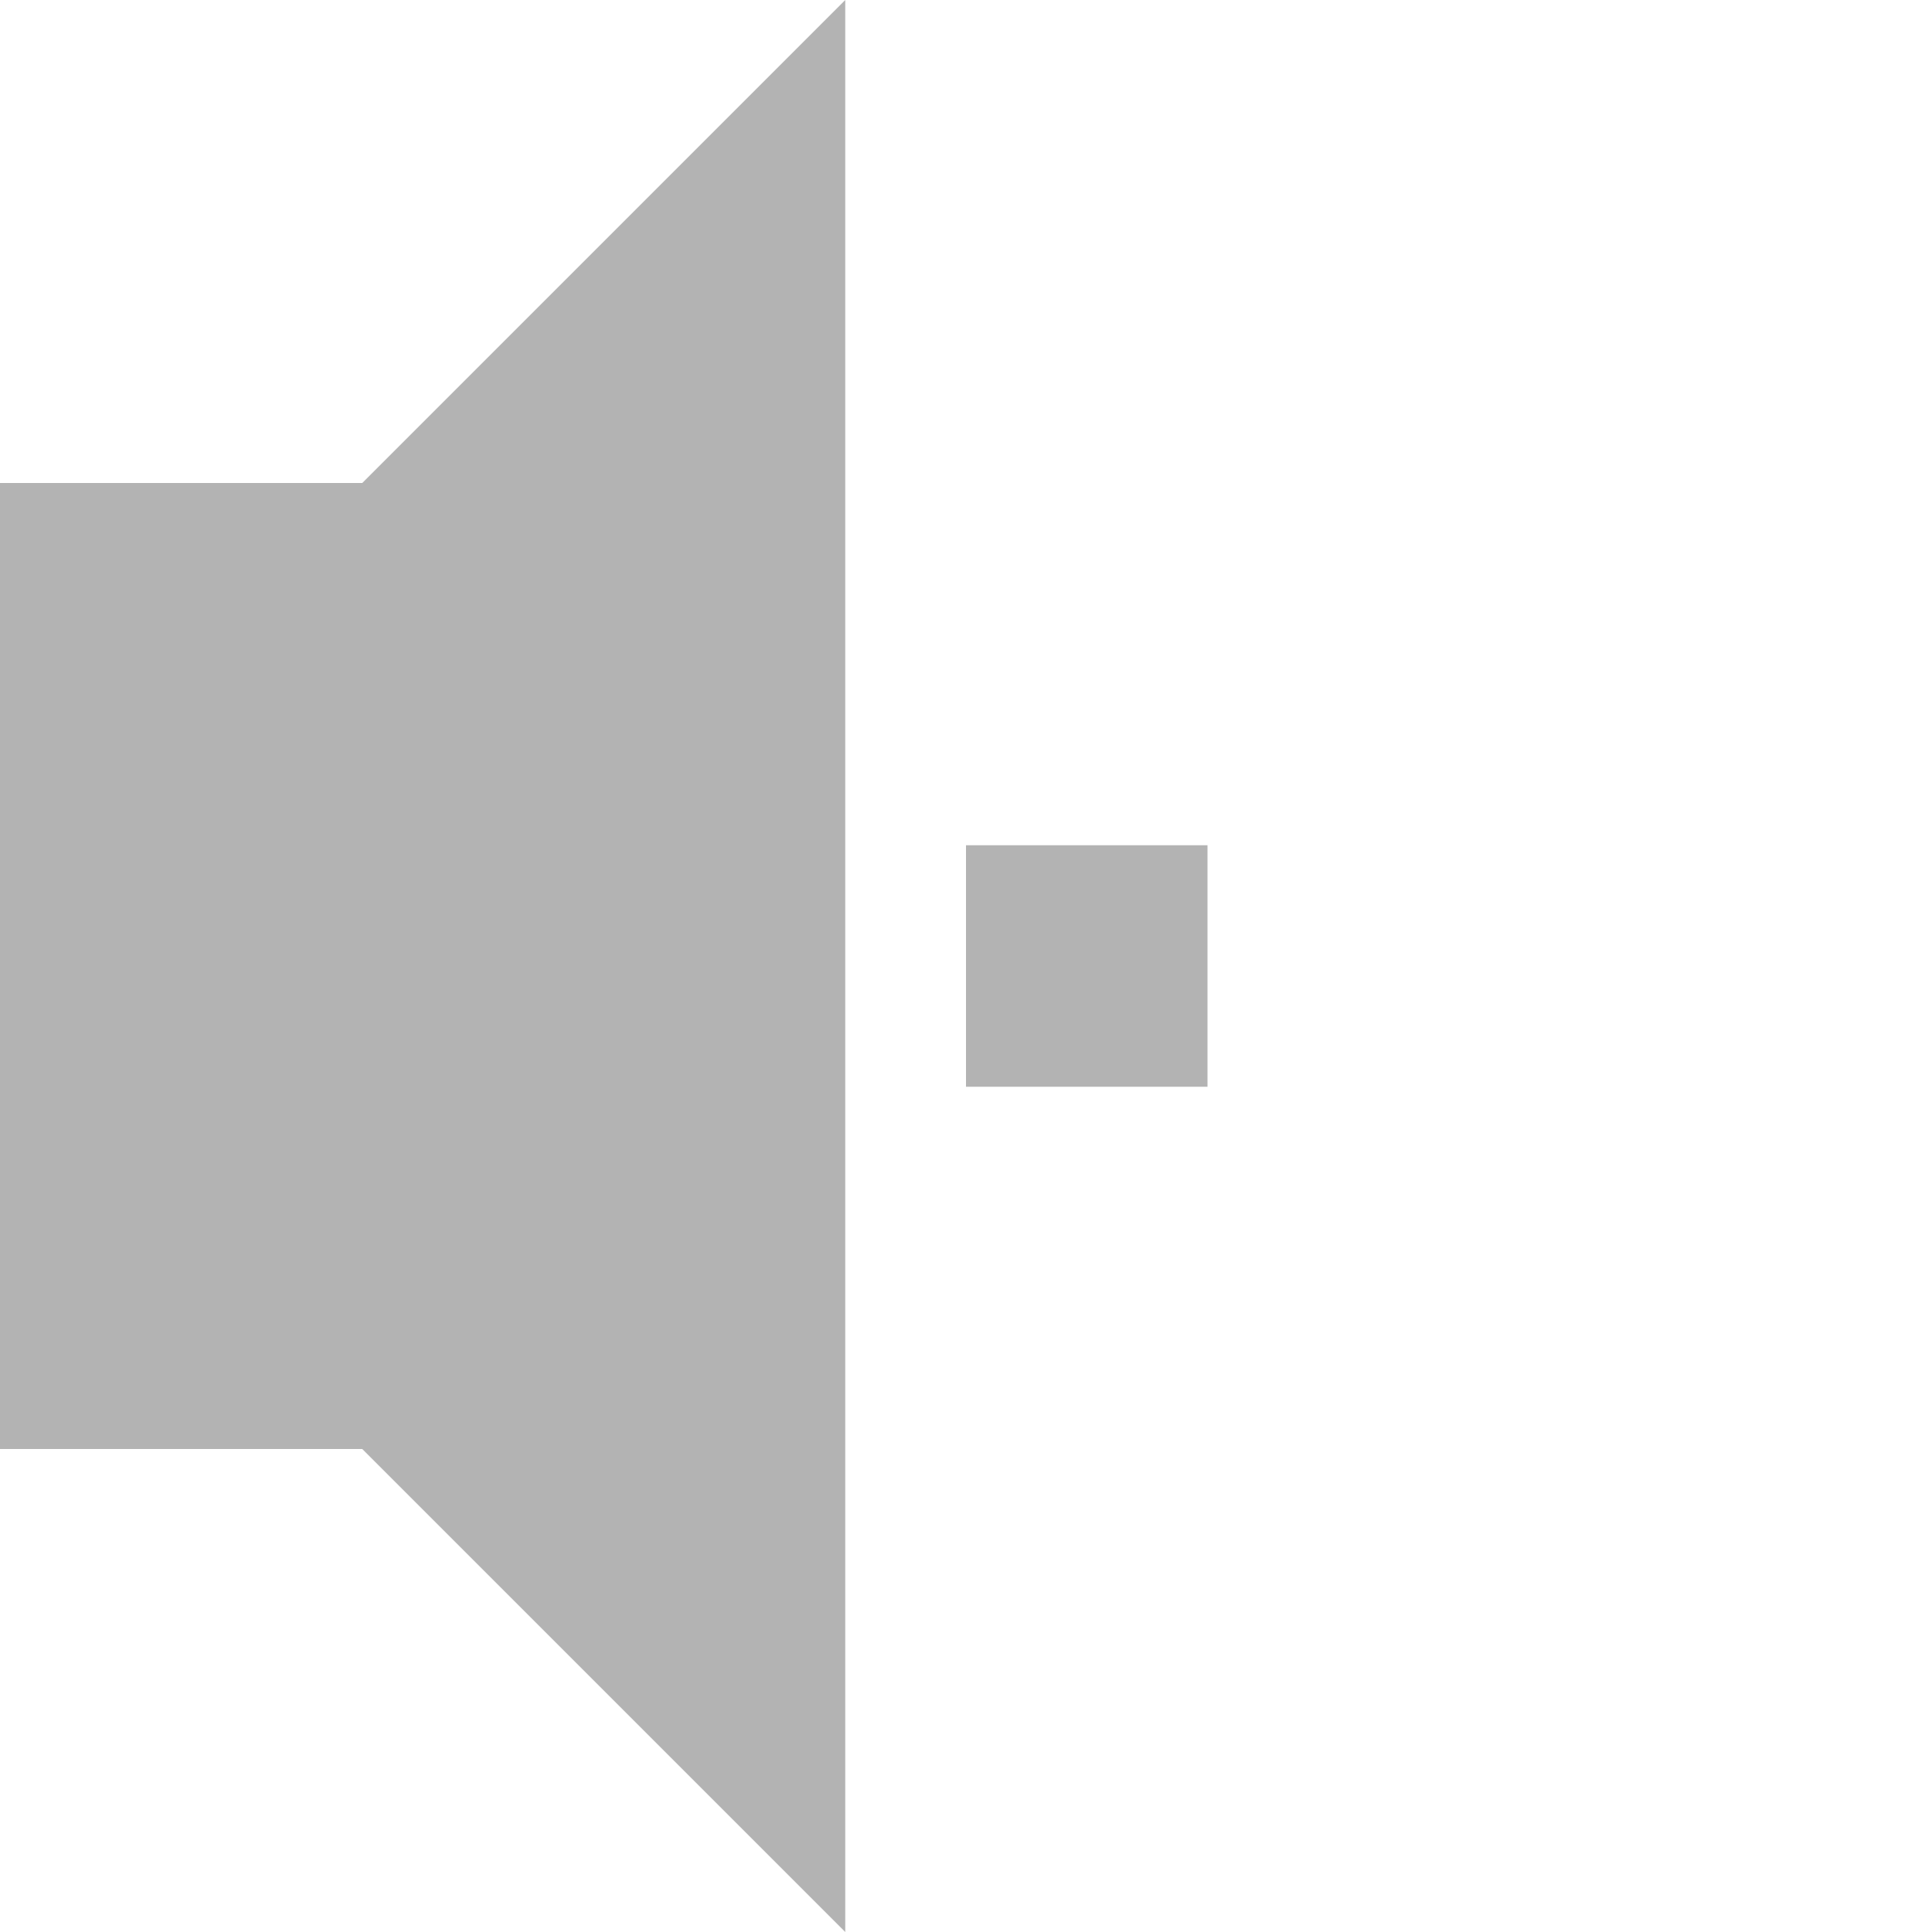
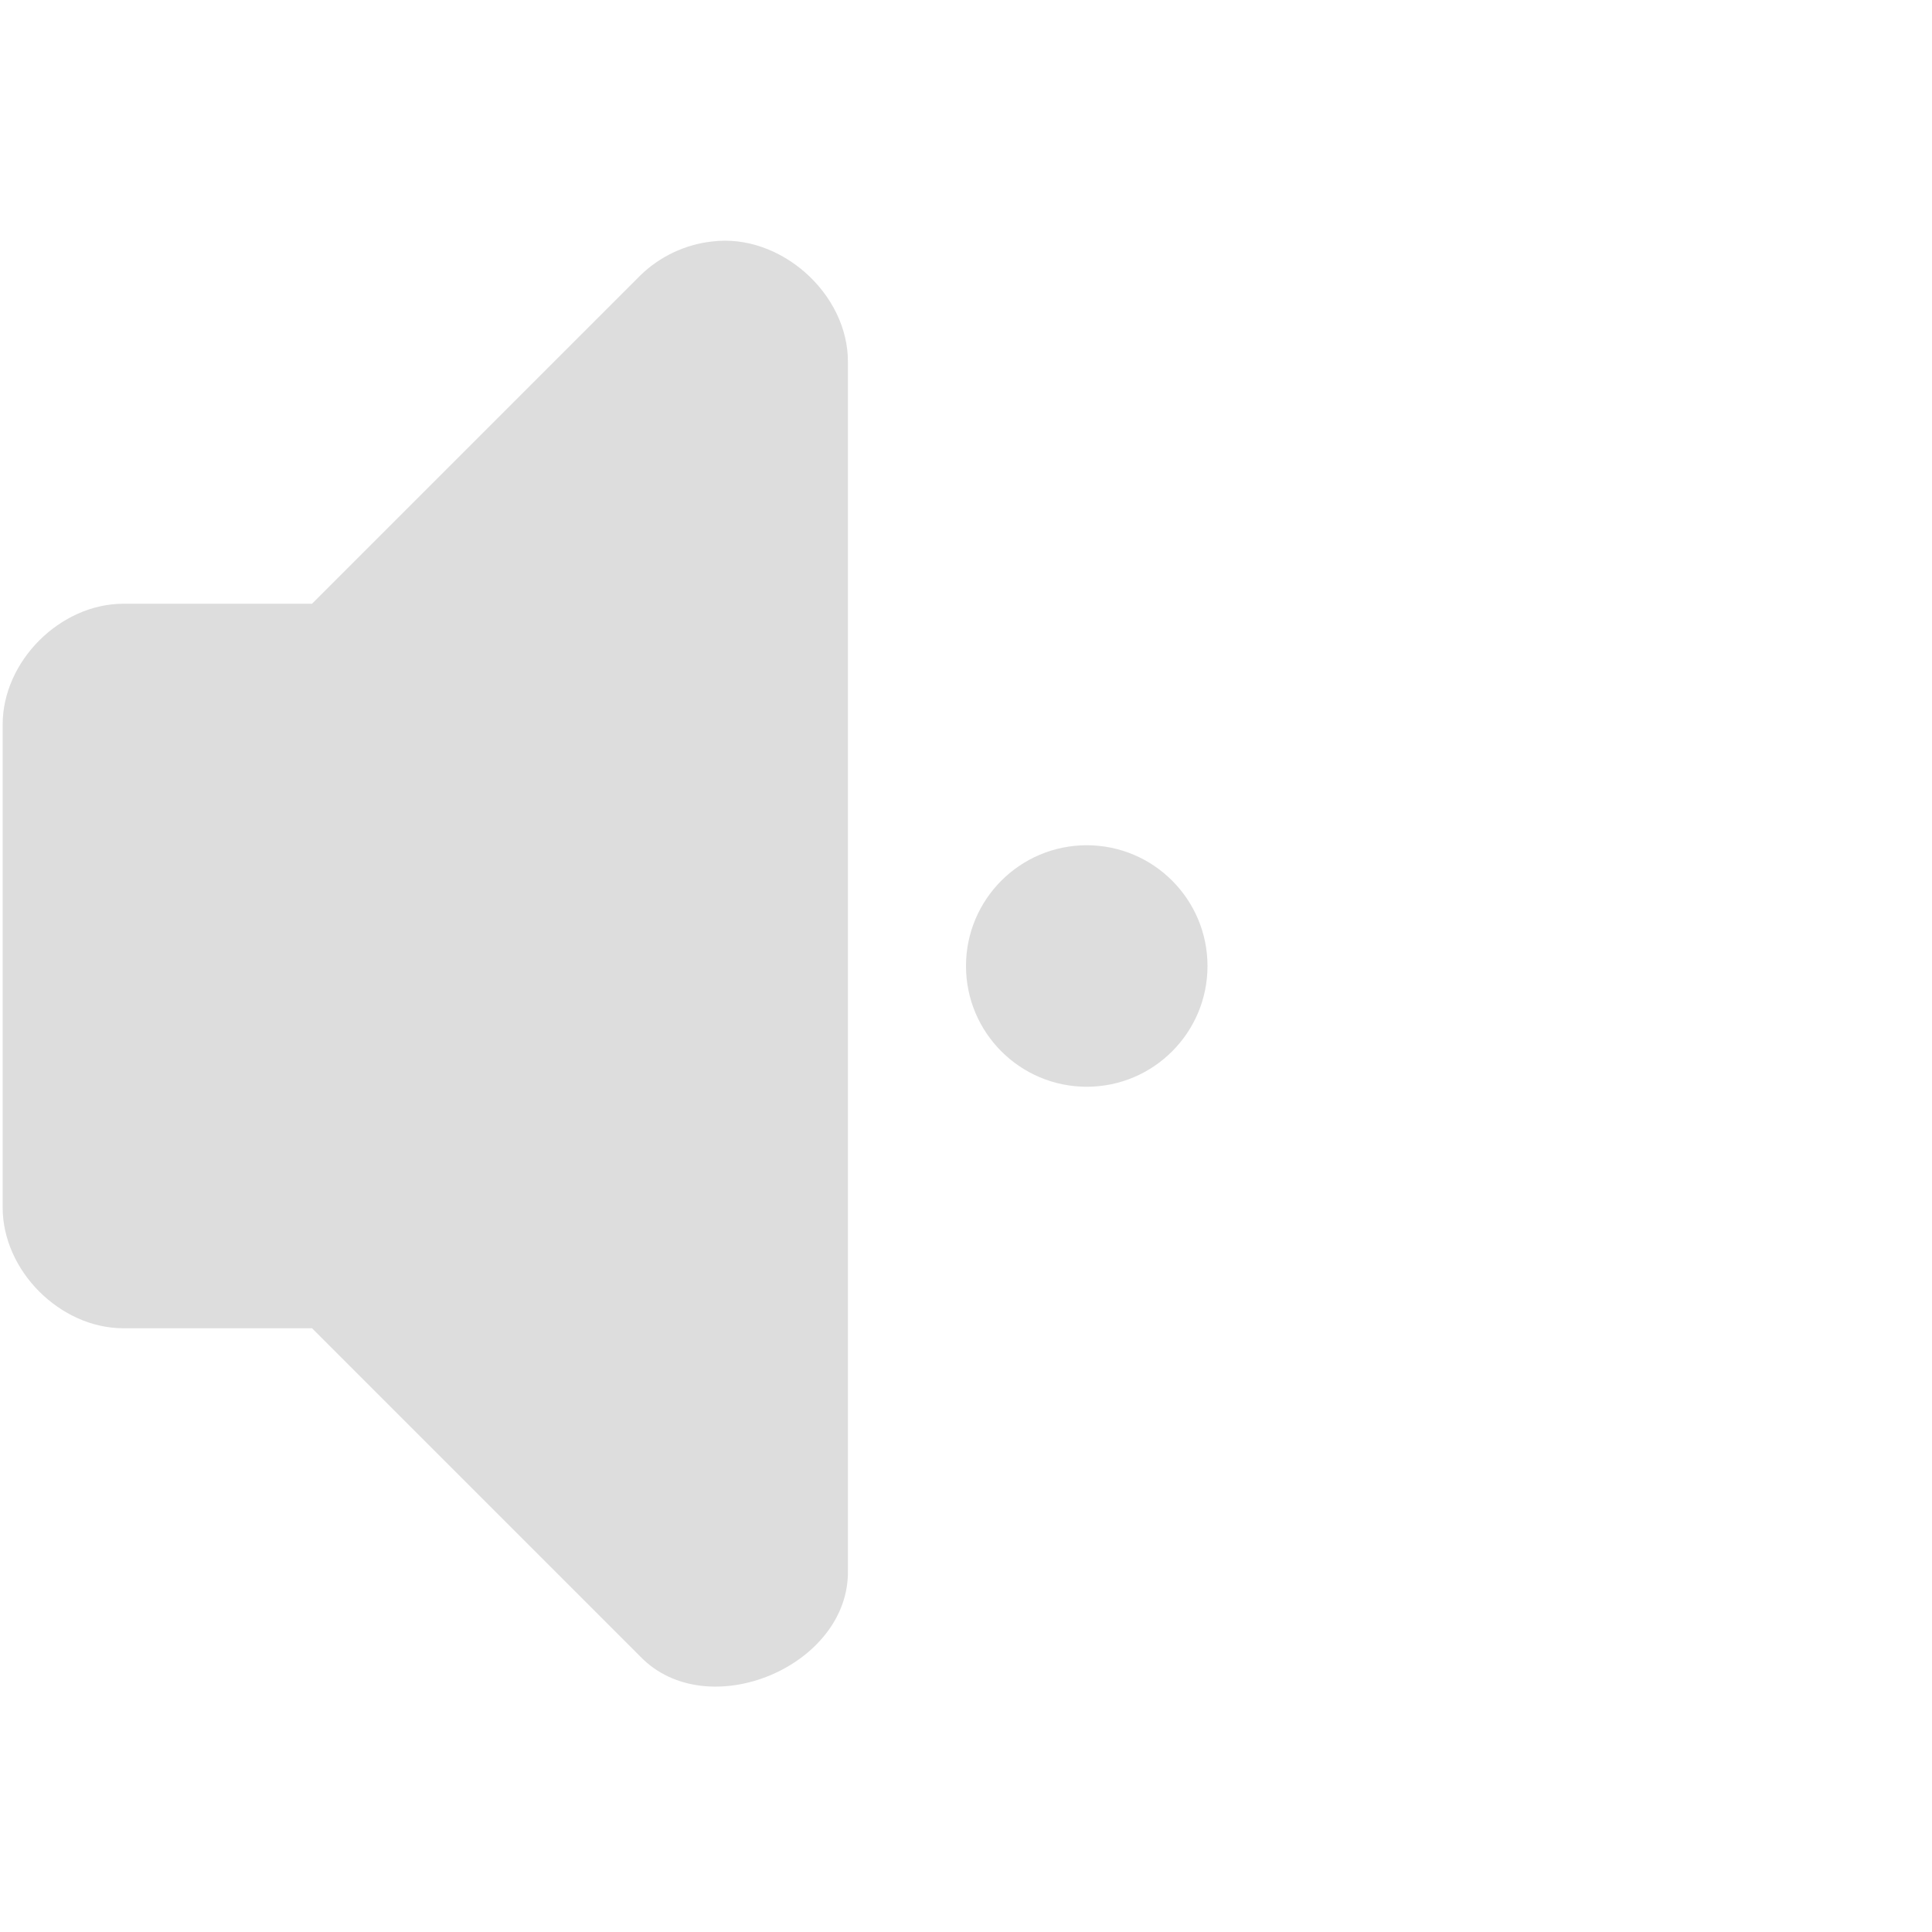
<svg xmlns="http://www.w3.org/2000/svg" id="svg2" height="16" width="16" version="1.0">
  <defs id="defs9" />
-   <path style="opacity:0.3;fill:#000000;fill-opacity:1" d="m 7,0 -4,4 -3,0 0,8 3,0 4,4 z" id="rect2384" />
-   <path style="opacity:0.3;fill:#000000;fill-opacity:1;stroke:none" d="m 8,7 0,2 2,0 0,-2 z" id="path2985" />
+   <g transform="translate(-247,-227)" id="g10791" style="fill:#555555;fill-opacity:1">
+     <path id="path10471-0-2-2-8" d="m 252.897,229 c -0.222,0.024 -0.435,0.125 -0.594,0.281 L 249.584,232 l -1.562,0 c -0.524,5e-5 -1,0.476 -1,1 l 0,4 c 5e-5,0.524 0.476,1 1,1 l 1.562,0 2.719,2.719 c 0.555,0.574 1.738,0.08 1.719,-0.719 l 0,-10 c 0.004,-0.568 -0.561,-1.071 -1.125,-1 z" style="font-size:medium;font-style:normal;font-variant:normal;font-weight:normal;font-stretch:normal;text-indent:0;text-align:start;text-decoration:none;line-height:normal;letter-spacing:normal;word-spacing:normal;text-transform:none;direction:ltr;block-progression:tb;writing-mode:lr-tb;text-anchor:start;baseline-shift:baseline;opacity:0.2;color:#000000;fill:#555555;fill-opacity:1;stroke:none;stroke-width:2;marker:none;visibility:visible;display:inline;overflow:visible;enable-background:accumulate;font-family:Sans;-inkscape-font-specification:Sans" />
+     <path d="m 257,235 c 0,0.552 -0.448,1 -1,1 -0.552,0 -1,-0.448 -1,-1 0,-0.552 0.448,-1 1,-1 0.552,0 1,0.448 1,1 z" id="path10789" style="opacity:0.2;fill:#555555;fill-opacity:1;stroke:none" />
+   </g>
</svg>
